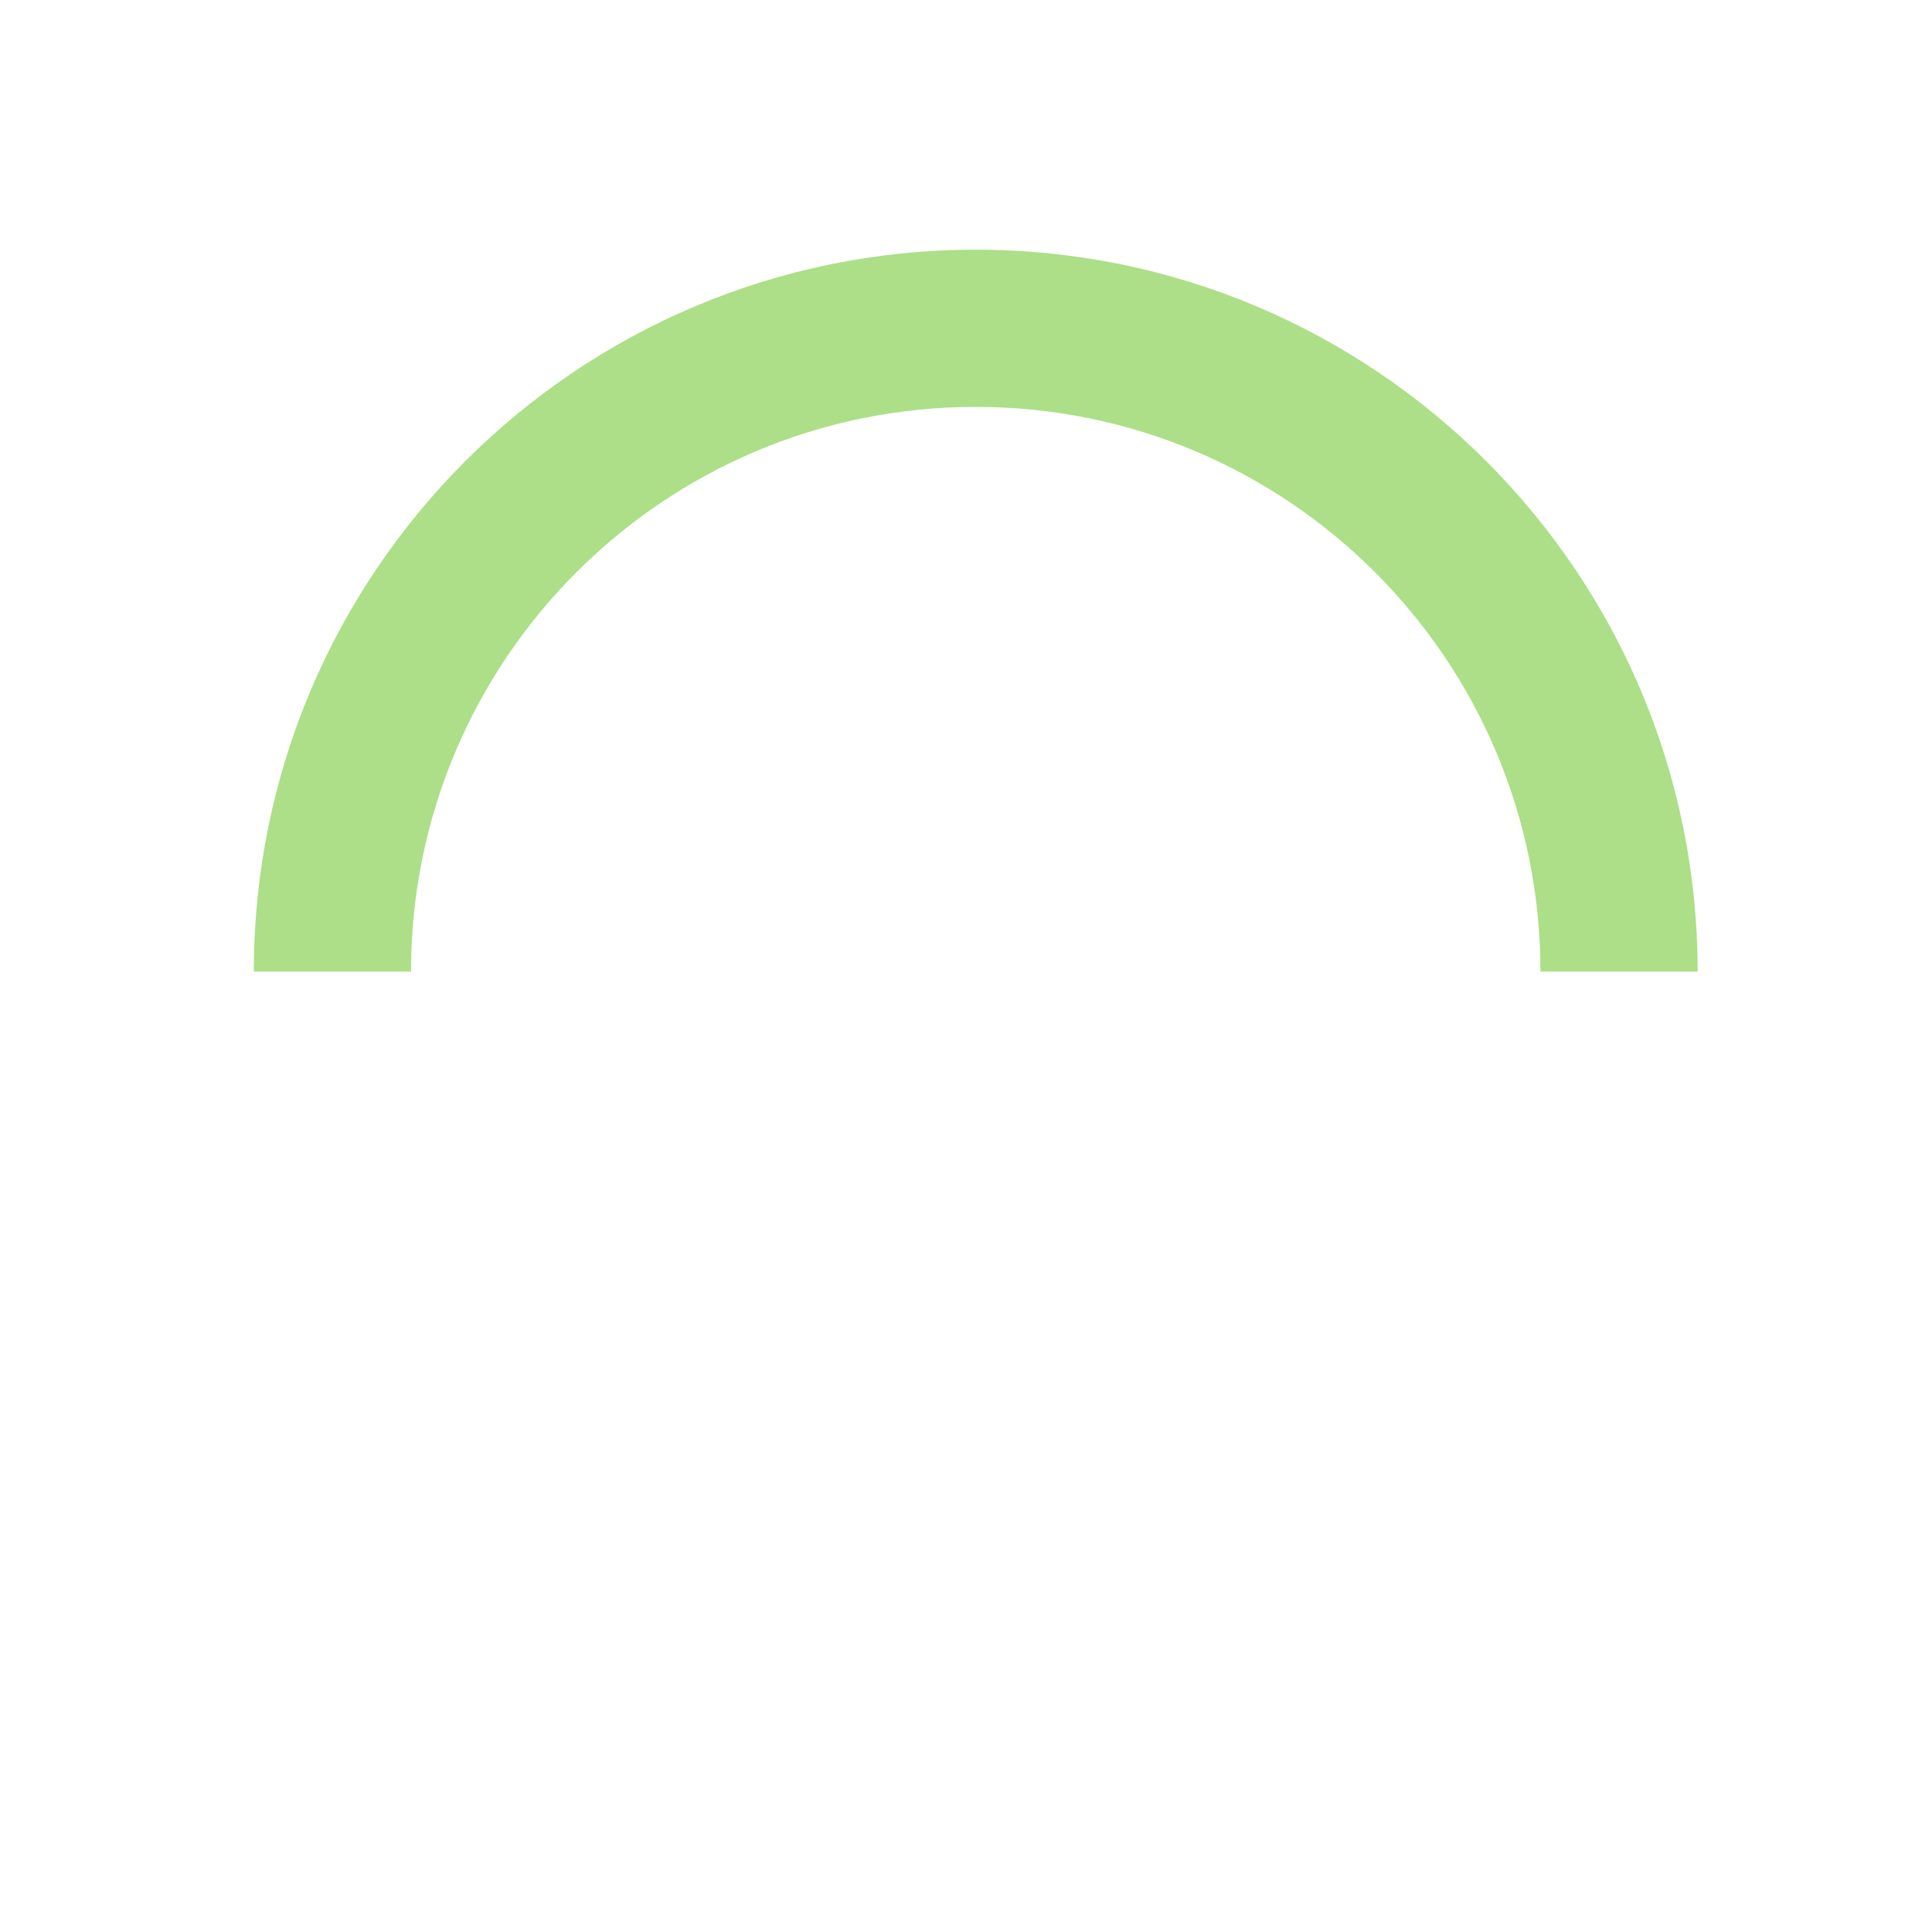
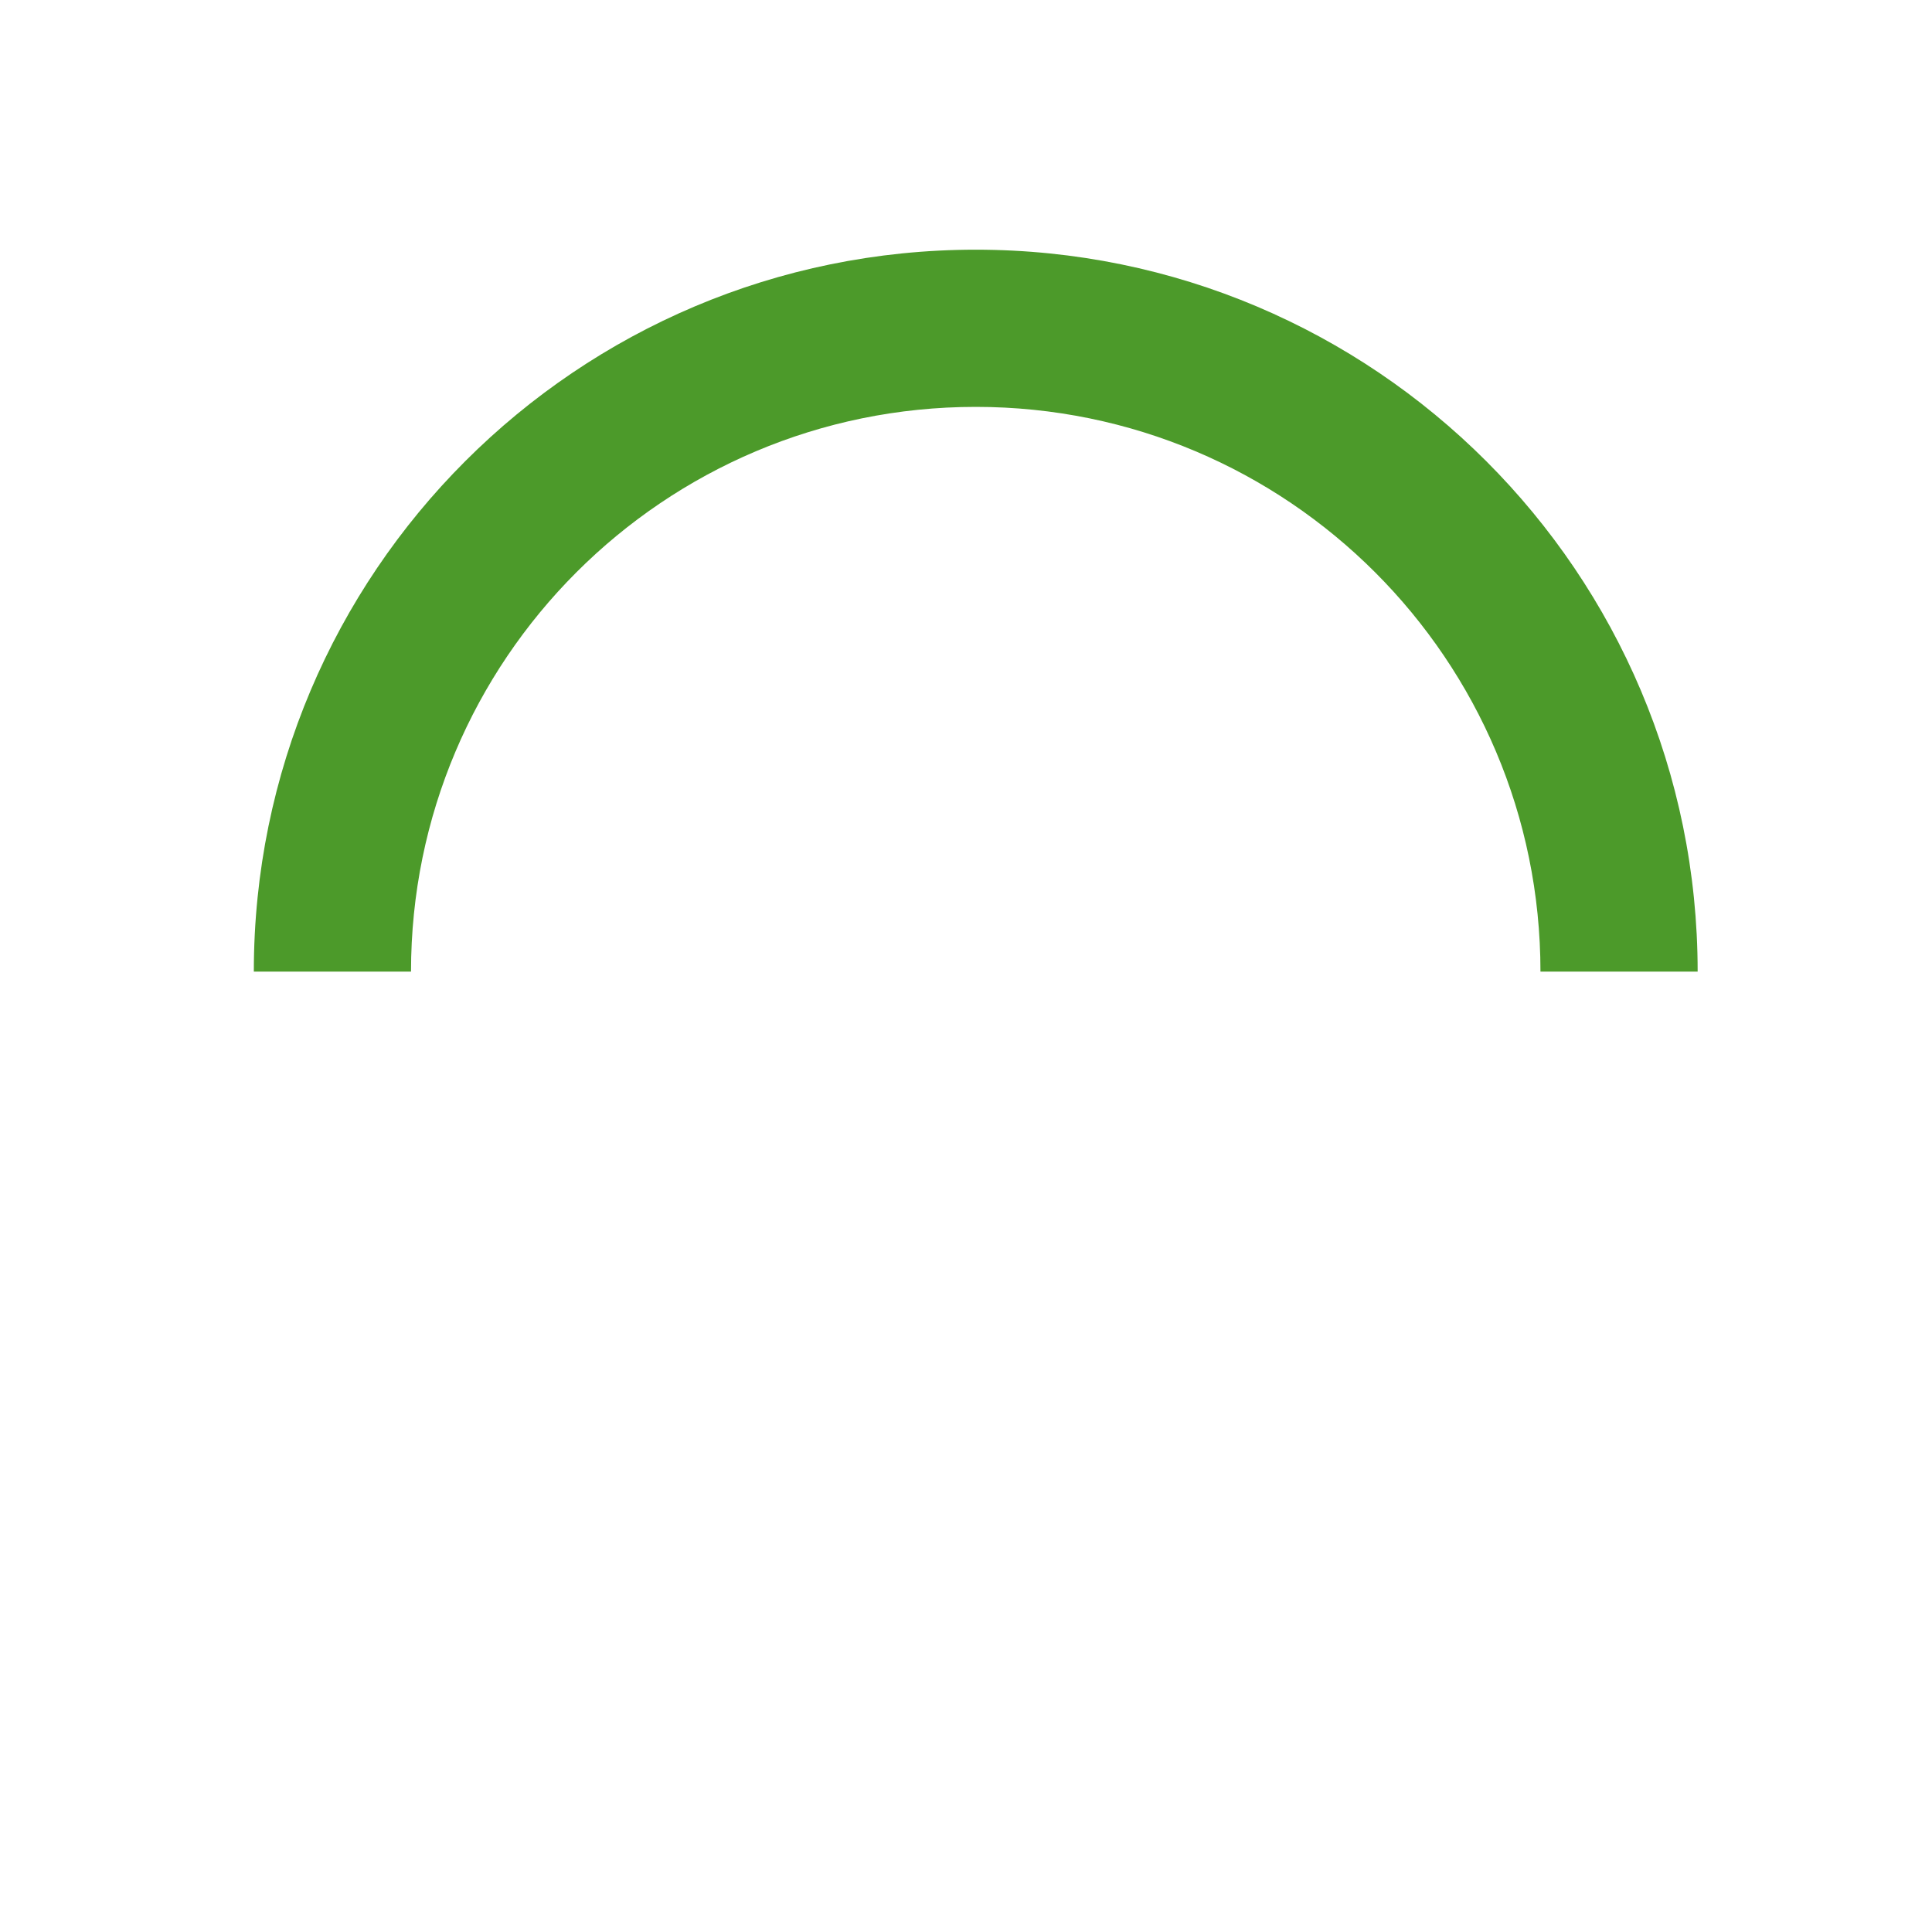
<svg xmlns="http://www.w3.org/2000/svg" version="1.1" x="0px" y="0px" width="40px" height="40px" viewBox="0 0 50 50" style="enable-background:new 0 0 50 50;" xml:space="preserve">
-   <path fill="#ACDF87" d="M43.935,25.145c0-10.318-8.364-18.683-18.683-18.683c-10.318,0-18.683,8.365-18.683,18.683h4.068c0-8.071,6.543-14.615,14.615-14.615c8.072,0,14.615,6.543,14.615,14.615H43.935z">
+   <path fill="#4c9a2a" d="M43.935,25.145c0-10.318-8.364-18.683-18.683-18.683c-10.318,0-18.683,8.365-18.683,18.683h4.068c0-8.071,6.543-14.615,14.615-14.615c8.072,0,14.615,6.543,14.615,14.615H43.935z">
    <animateTransform attributeType="xml" attributeName="transform" type="rotate" from="0 25 25" to="360 25 25" dur="0.6s" repeatCount="indefinite" />
  </path>
</svg>
